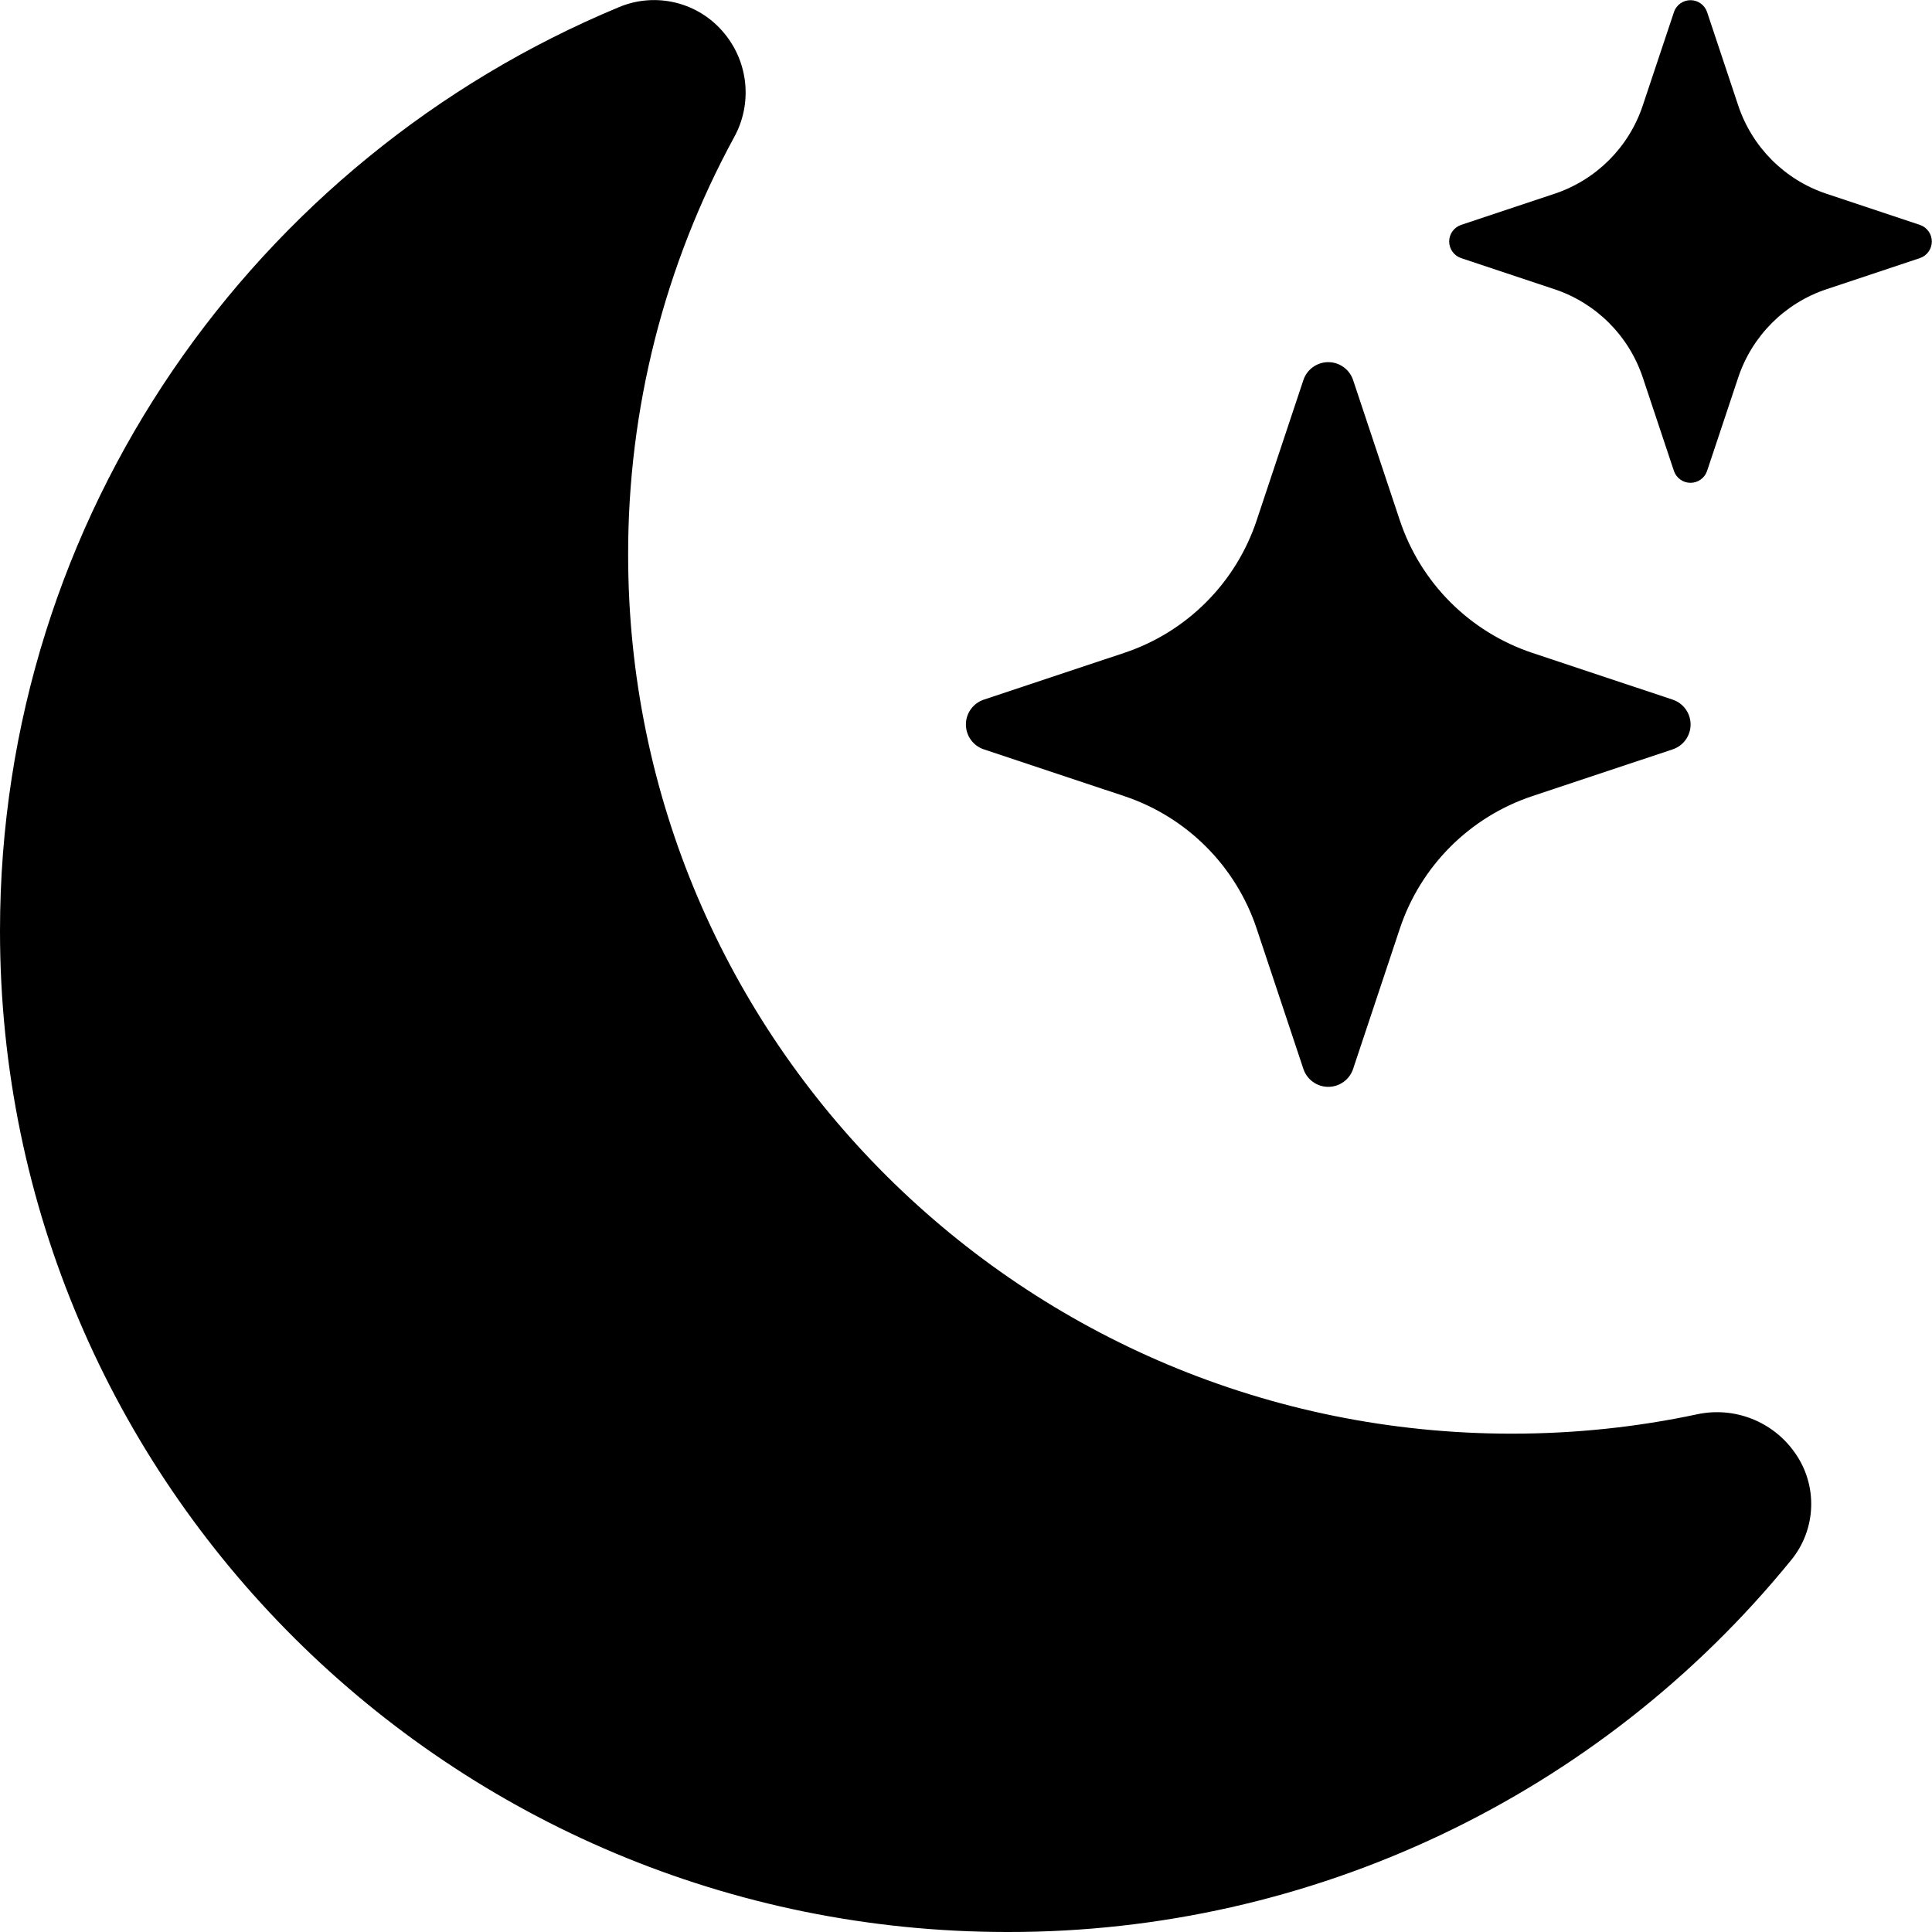
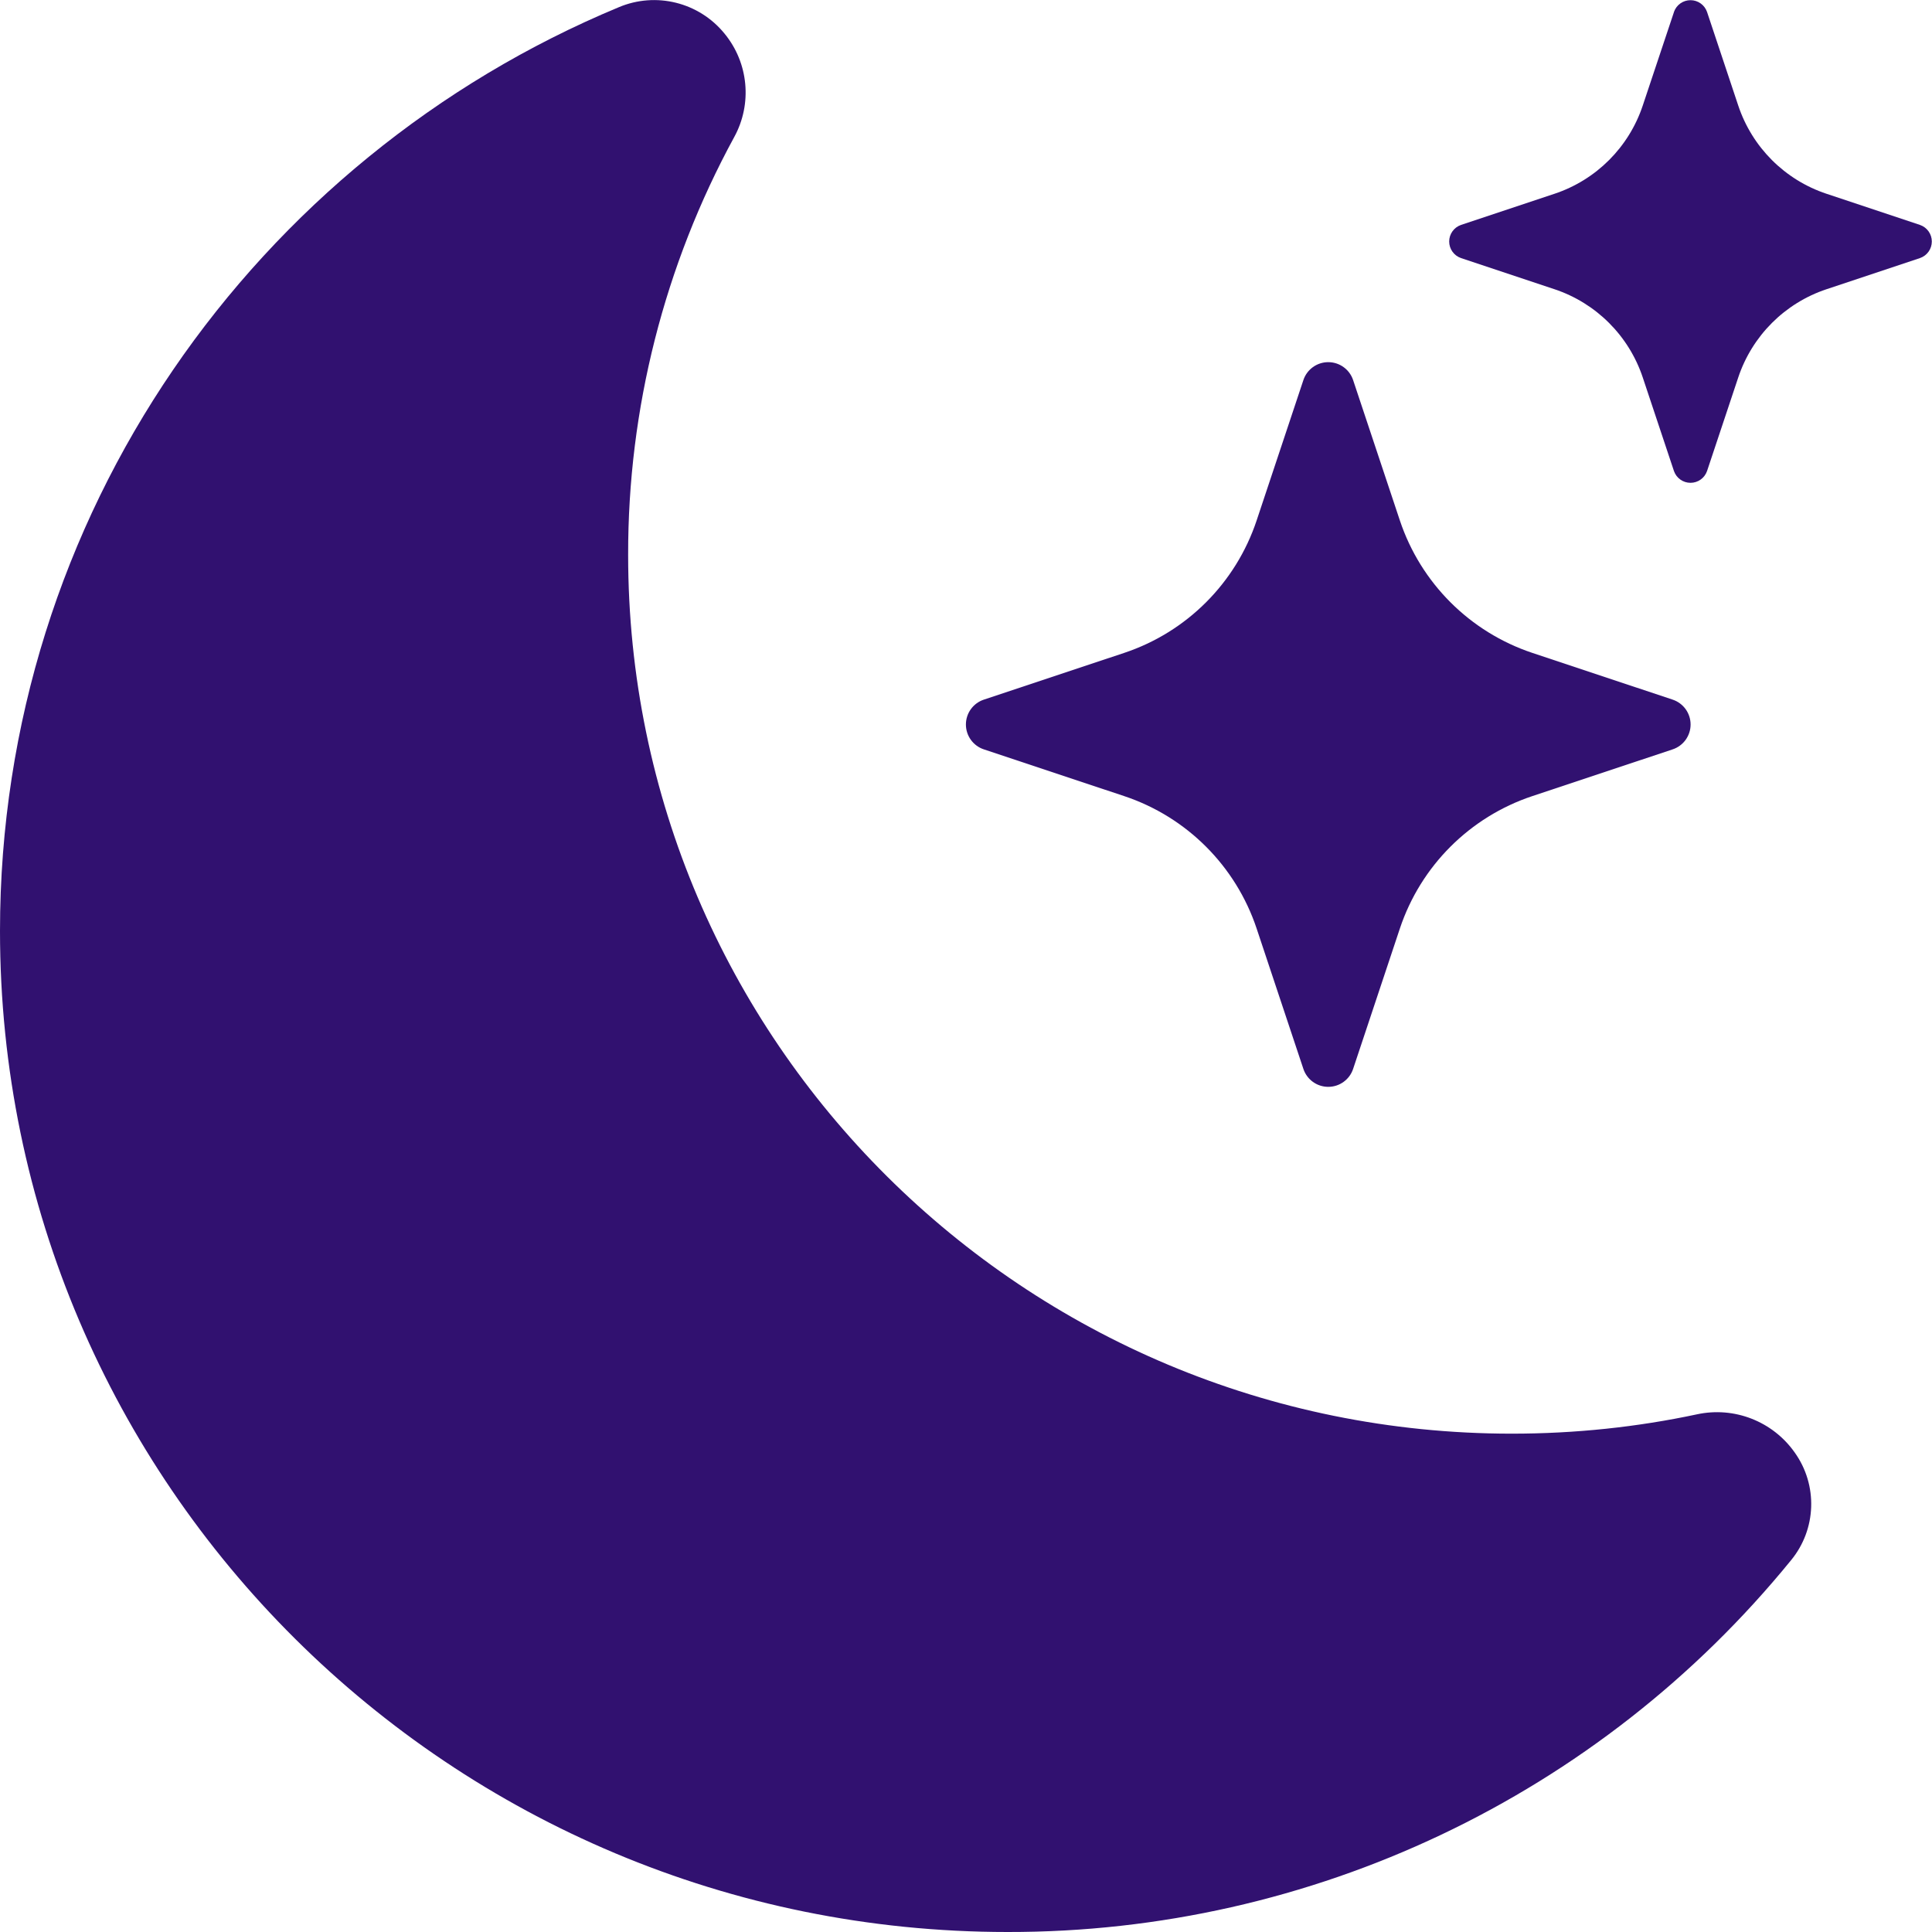
- <svg xmlns="http://www.w3.org/2000/svg" width="16" height="16" fill="currentColor" class="bi bi-moon-stars-fill" viewBox="0 0 16 16">
+ <svg xmlns="http://www.w3.org/2000/svg" width="16" height="16" fill="#311170" class="bi bi-moon-stars-fill" viewBox="0 0 16 16">
  <path d="M6 .278a.768.768 0 0 1 .08.858 7.208 7.208 0 0 0-.878 3.46c0 4.021 3.278 7.277 7.318 7.277.527 0 1.04-.055 1.533-.16a.787.787 0 0 1 .81.316.733.733 0 0 1-.031.893A8.349 8.349 0 0 1 8.344 16C3.734 16 0 12.286 0 7.71 0 4.266 2.114 1.312 5.124.06A.752.752 0 0 1 6 .278z" />
  <path d="M10.794 3.148a.217.217 0 0 1 .412 0l.387 1.162c.173.518.579.924 1.097 1.097l1.162.387a.217.217 0 0 1 0 .412l-1.162.387a1.734 1.734 0 0 0-1.097 1.097l-.387 1.162a.217.217 0 0 1-.412 0l-.387-1.162A1.734 1.734 0 0 0 9.31 6.593l-1.162-.387a.217.217 0 0 1 0-.412l1.162-.387a1.734 1.734 0 0 0 1.097-1.097l.387-1.162zM13.863.099a.145.145 0 0 1 .274 0l.258.774c.115.346.386.617.732.732l.774.258a.145.145 0 0 1 0 .274l-.774.258a1.156 1.156 0 0 0-.732.732l-.258.774a.145.145 0 0 1-.274 0l-.258-.774a1.156 1.156 0 0 0-.732-.732l-.774-.258a.145.145 0 0 1 0-.274l.774-.258c.346-.115.617-.386.732-.732L13.863.1z" />
</svg>
